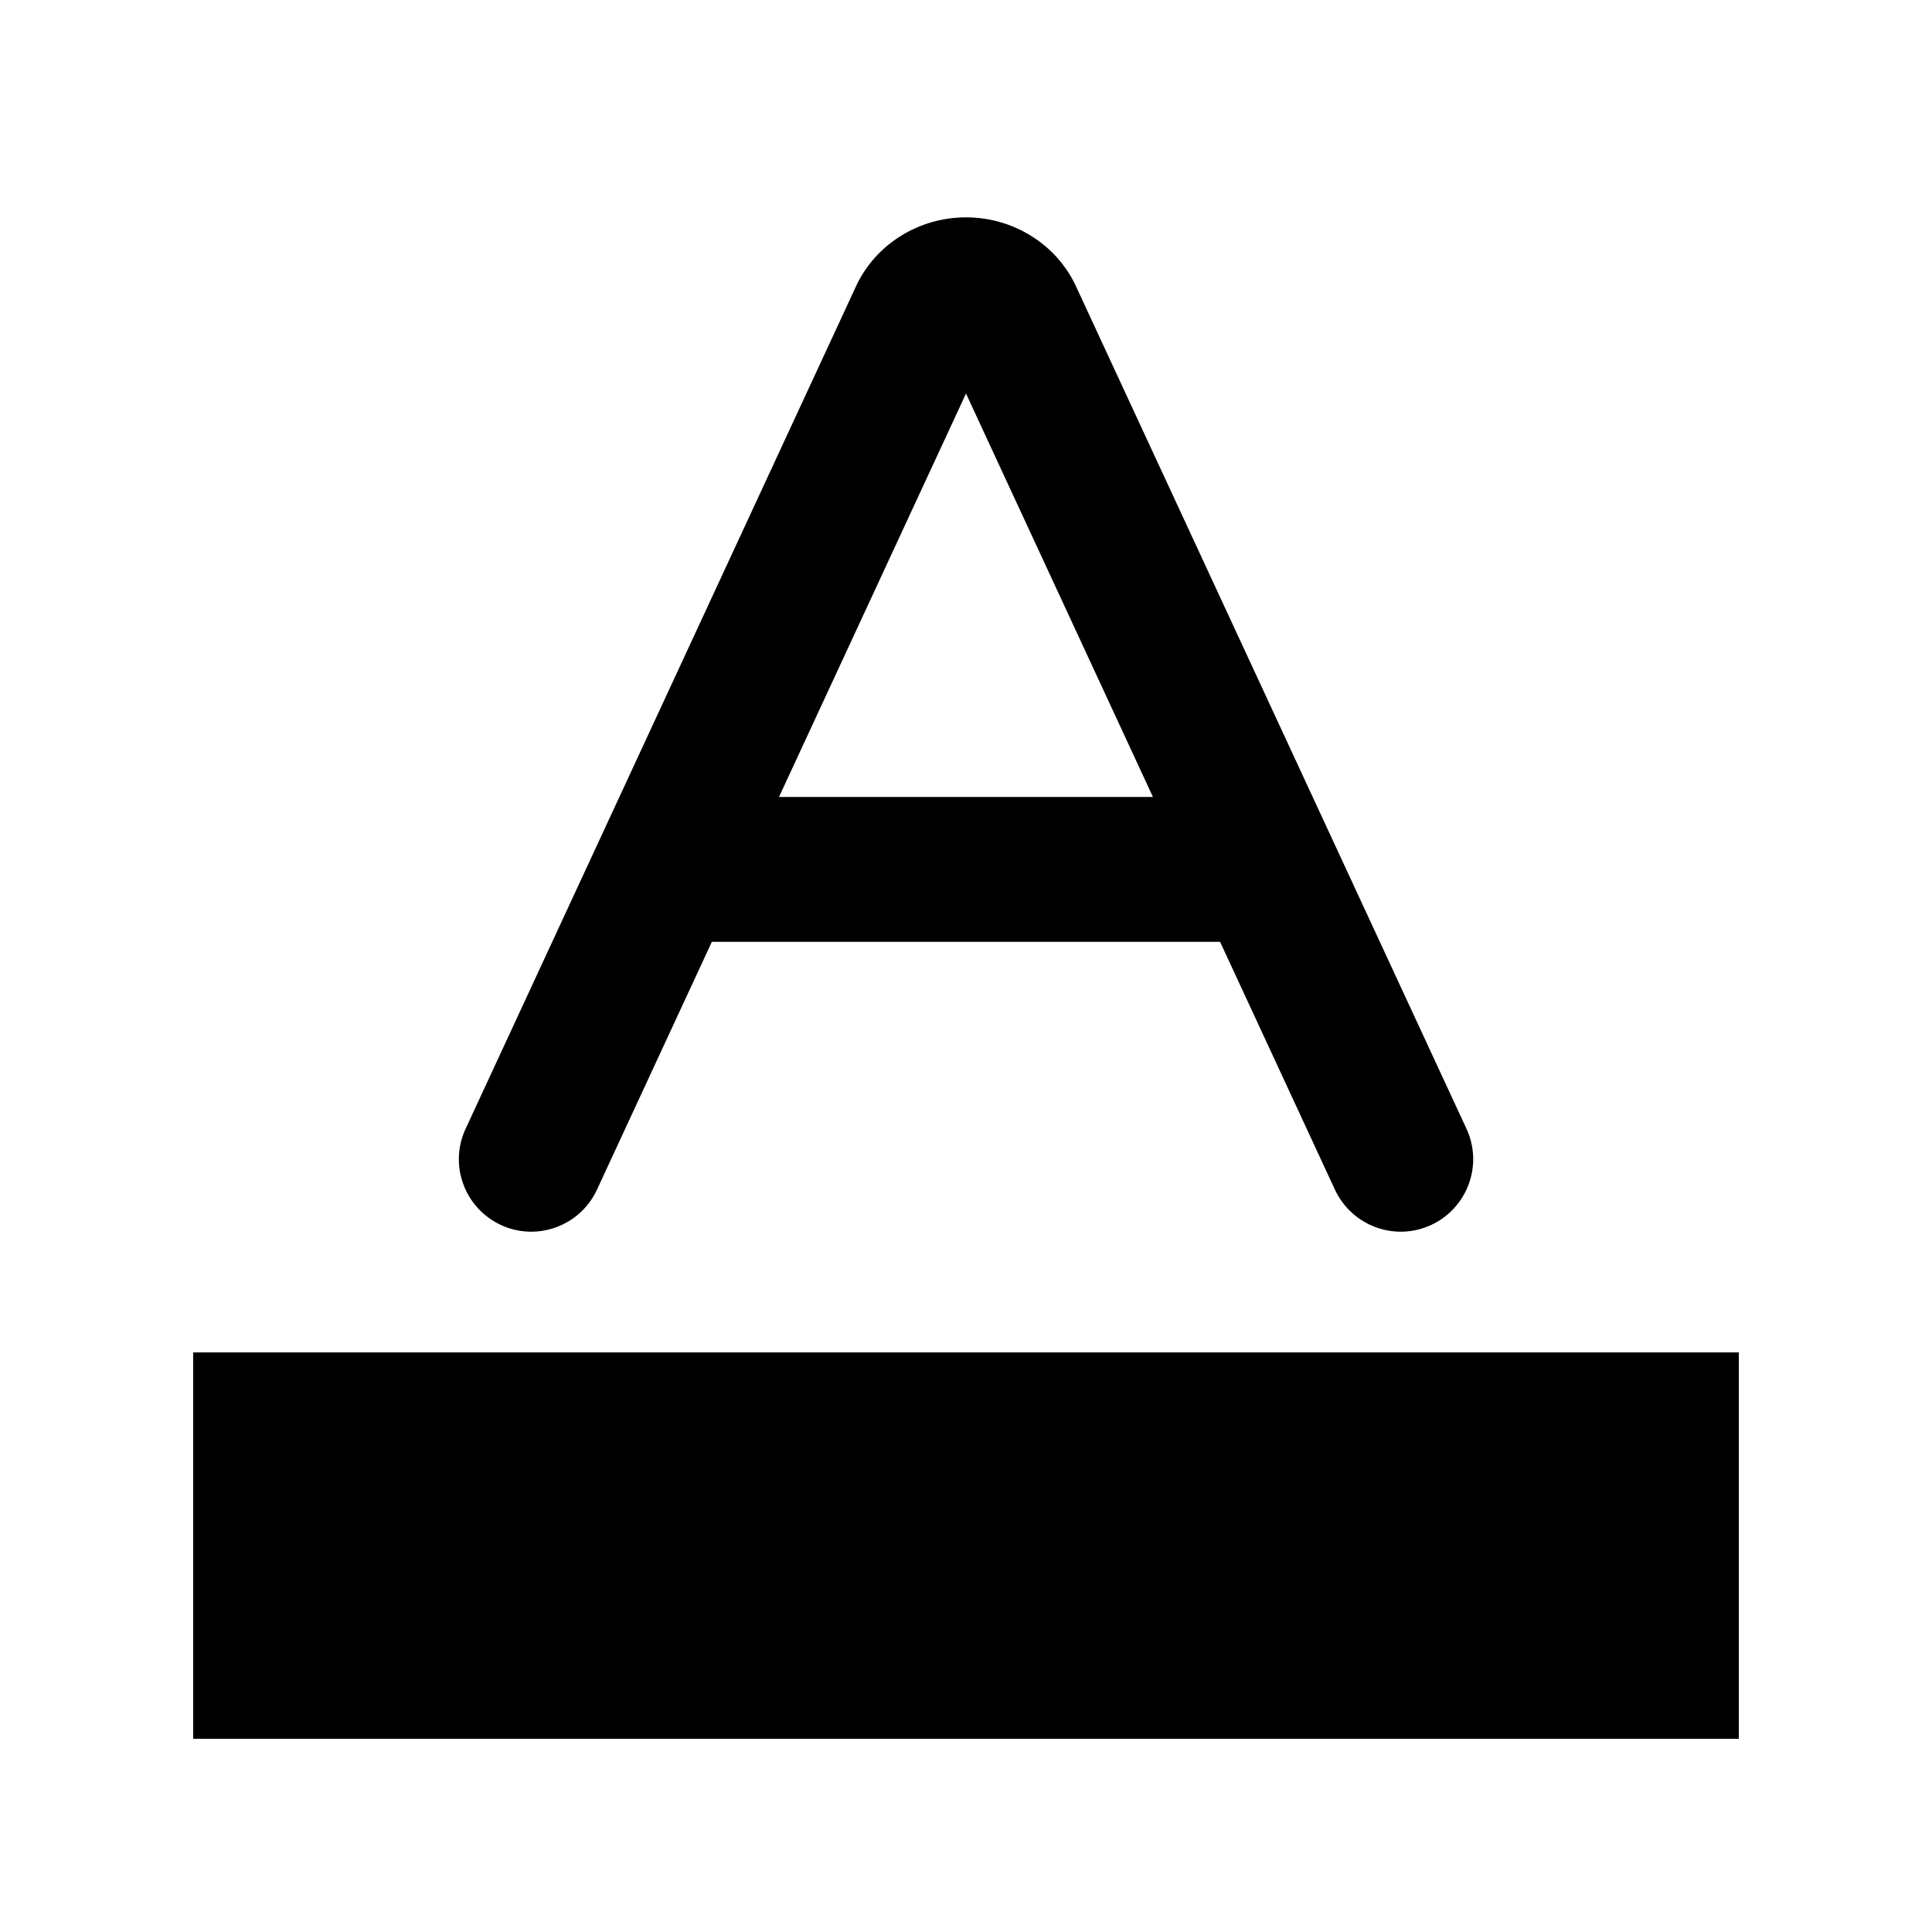
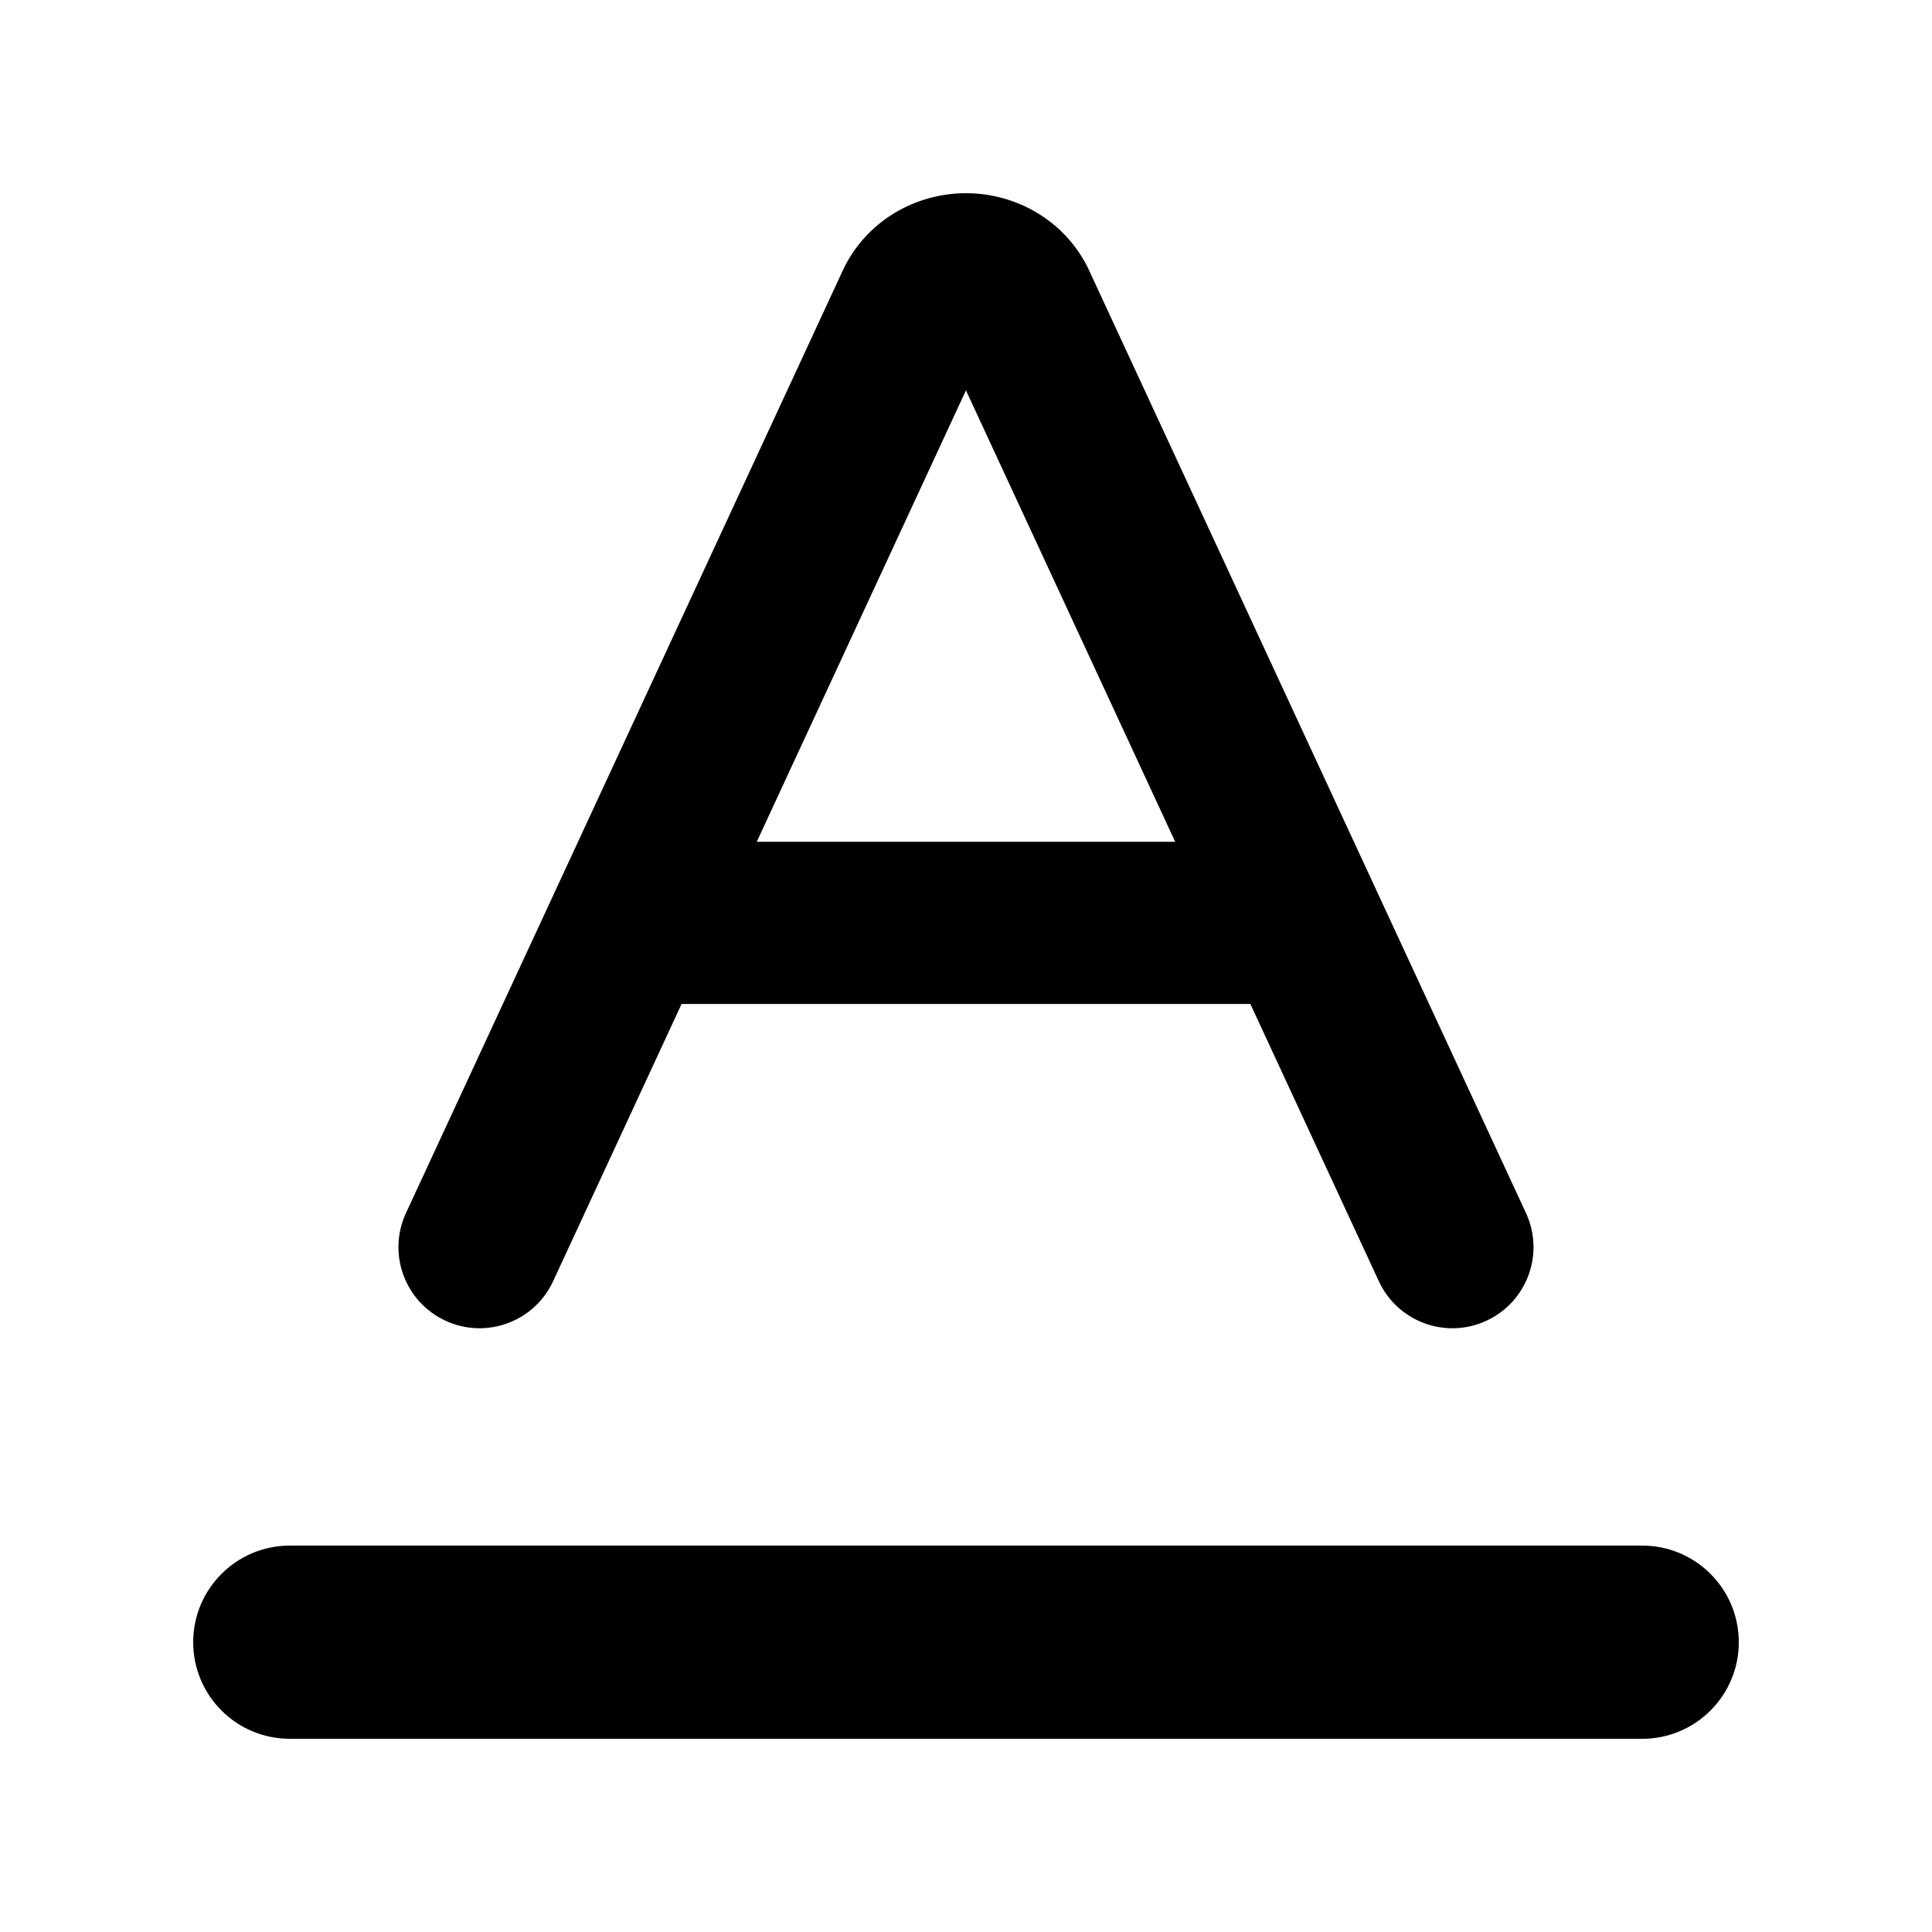
- <svg xmlns="http://www.w3.org/2000/svg" width="20" height="20" viewBox="0 0 20 20" fill="none">
-   <path fill-rule="evenodd" clip-rule="evenodd" d="M18 18L2 18L2 14L18 14V18Z" fill="currentColor" />
-   <path fill-rule="evenodd" clip-rule="evenodd" d="M9.778 3.594L9.778 3.596ZM10 4.074L13.819 12.315C13.994 12.691 14.44 12.855 14.815 12.681C15.191 12.506 15.355 12.06 15.181 11.685L11.14 2.967C11.14 2.967 11.14 2.966 11.14 2.966C11.036 2.742 10.869 2.56 10.666 2.437C10.464 2.313 10.233 2.25 10 2.25C9.767 2.25 9.536 2.313 9.334 2.437C9.131 2.56 8.964 2.742 8.86 2.966C8.86 2.966 8.86 2.967 8.86 2.967L4.82 11.685C4.645 12.06 4.809 12.506 5.185 12.681C5.56 12.855 6.006 12.691 6.18 12.315L10 4.074Z" fill="currentColor" />
-   <path fill-rule="evenodd" clip-rule="evenodd" d="M6.25 9C6.25 8.586 6.586 8.25 7 8.25H13C13.414 8.25 13.75 8.586 13.75 9C13.75 9.414 13.414 9.75 13 9.75H7C6.586 9.75 6.25 9.414 6.25 9Z" fill="currentColor" />
+ <svg xmlns="http://www.w3.org/2000/svg" width="39" height="39" viewBox="0 0 39 39" fill="none">
+   <path fill-rule="evenodd" clip-rule="evenodd" d="M13.759 20.266L11.165 25.864C10.785 26.684 9.812 27.041 8.992 26.66C8.172 26.28 7.815 25.308 8.195 24.487L17.012 5.462C17.238 4.974 17.604 4.577 18.045 4.307C18.486 4.038 18.992 3.9 19.499 3.9C20.007 3.9 20.512 4.038 20.953 4.307C21.395 4.577 21.761 4.974 21.987 5.462L21.988 5.465L30.804 24.487C31.184 25.308 30.827 26.28 30.007 26.66C29.187 27.041 28.214 26.684 27.834 25.864L25.24 20.266H13.759ZM19.499 7.88L23.723 16.993L15.276 16.993L19.499 7.88Z" fill="currentColor" />
+   <path d="M35.1 33.15C35.1 34.227 34.227 35.1 33.15 35.1H5.85C4.773 35.1 3.9 34.227 3.9 33.15C3.9 32.073 4.773 31.2 5.85 31.2H33.15C34.227 31.2 35.1 32.073 35.1 33.15Z" fill="currentColor" />
</svg>
